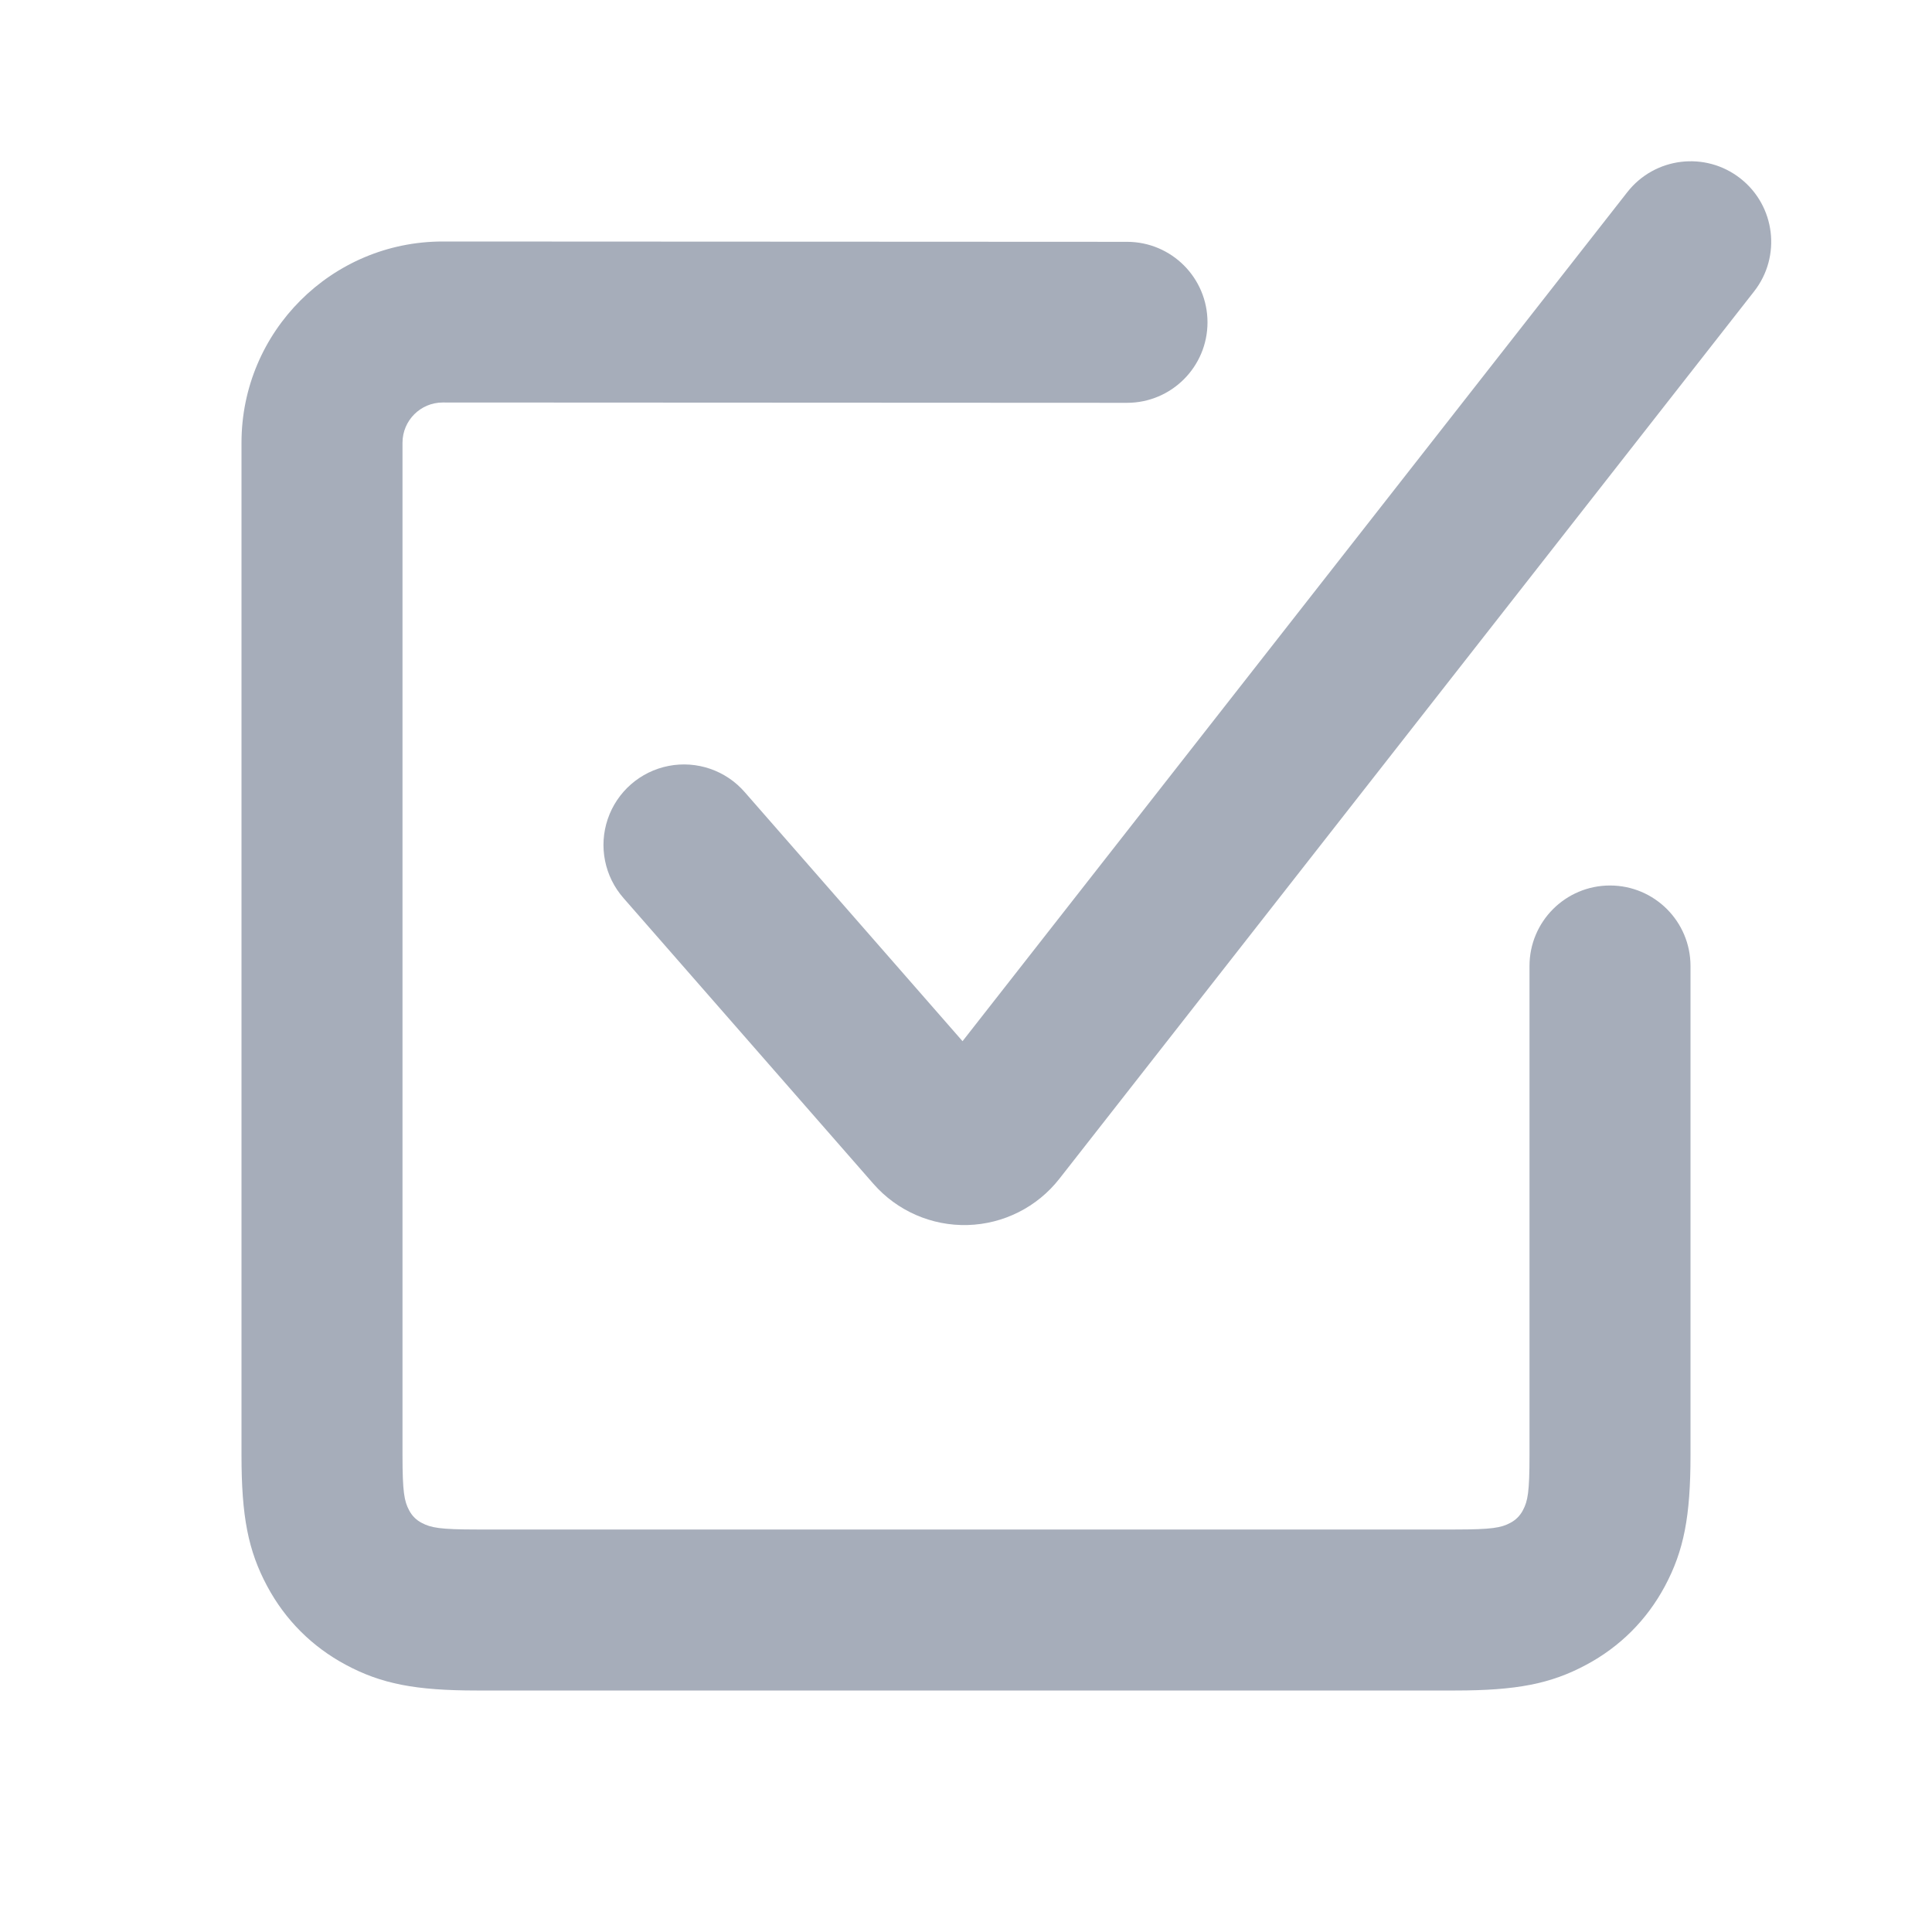
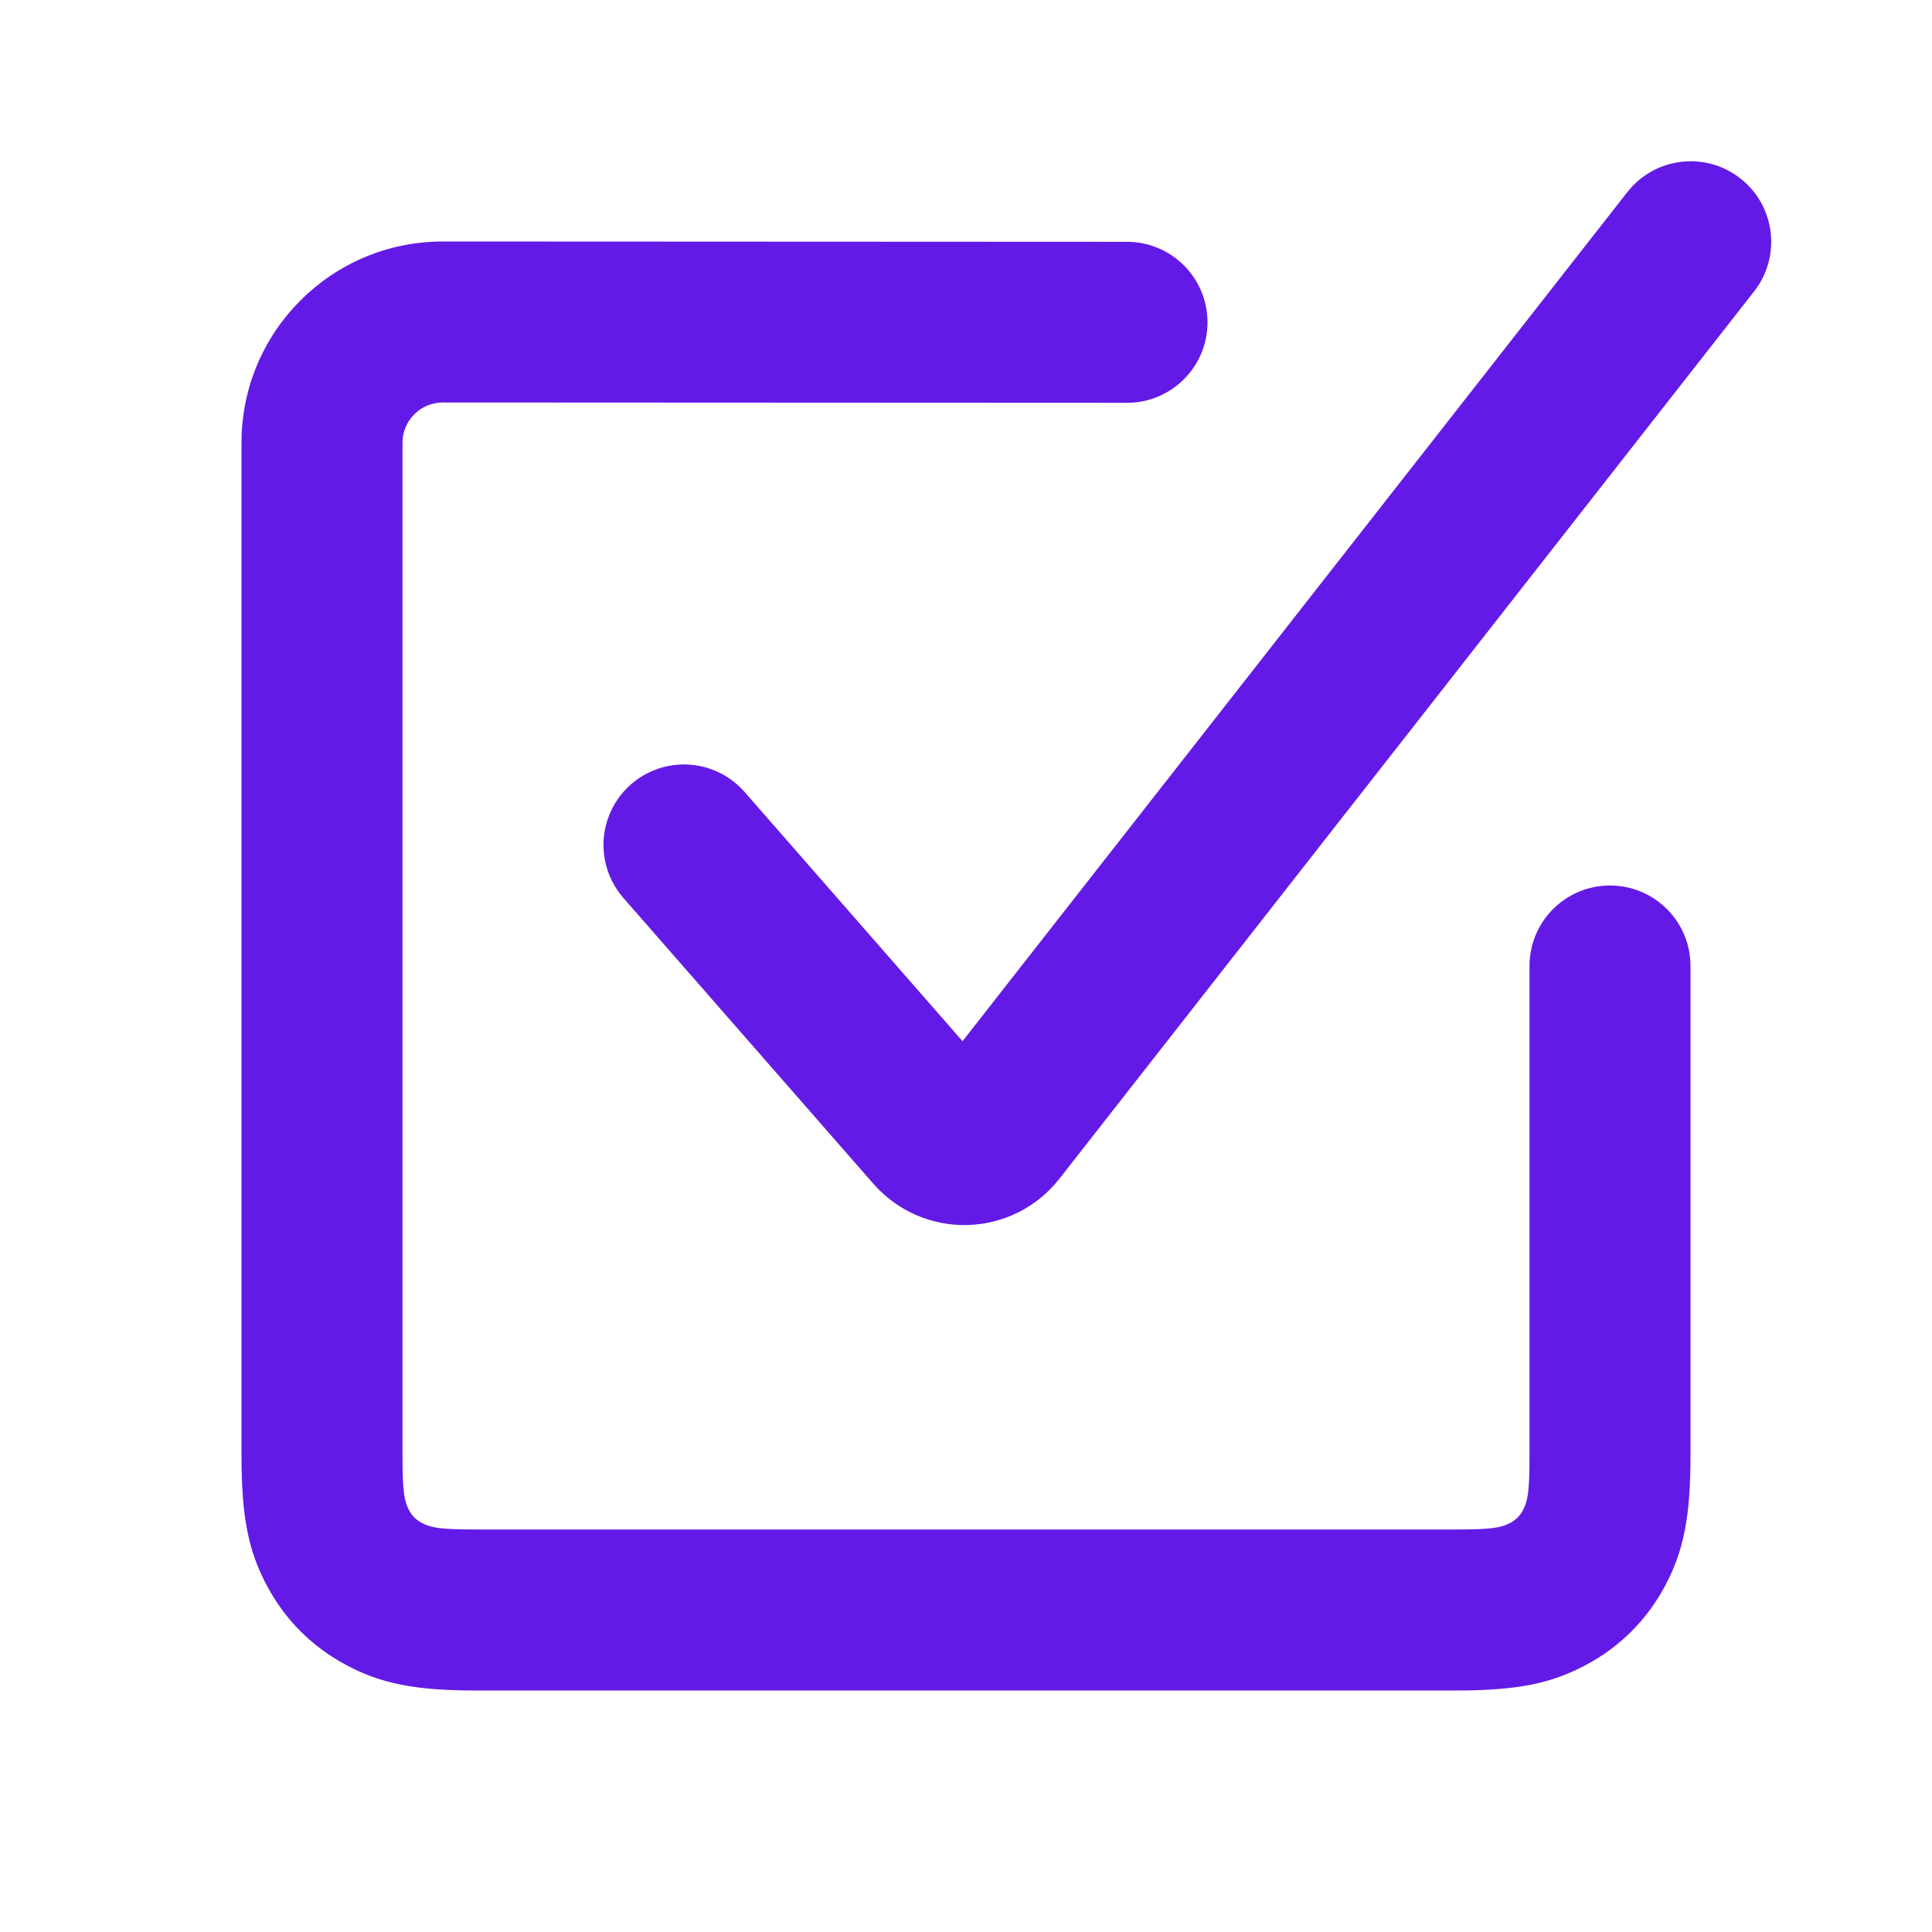
- <svg xmlns="http://www.w3.org/2000/svg" width="20px" height="20px" viewBox="0 0 24 24" fill="none">
-   <path fill-rule="evenodd" clip-rule="evenodd" d="m20.215 2.387-8.258 10.547-2.704-3.092a1 1 0 1 0-1.506 1.316l3.103 3.548a1.5 1.5 0 0 0 2.31-.063L21.79 3.62a1 1 0 1 0-1.575-1.233zM20 11a1 1 0 0 0-1 1v6.077c0 .459-.021.57-.082.684a.364.364 0 0 1-.157.157c-.113.06-.225.082-.684.082H5.923c-.459 0-.57-.022-.684-.082a.363.363 0 0 1-.157-.157c-.06-.113-.082-.225-.082-.684V5.5a.5.5 0 0 1 .5-.5l8.5.004a1 1 0 1 0 0-2L5.5 3A2.5 2.5 0 0 0 3 5.5v12.577c0 .76.082 1.185.319 1.627.224.419.558.753.977.977.442.237.866.319 1.627.319h12.154c.76 0 1.185-.082 1.627-.319.42-.224.754-.558.978-.977.236-.442.318-.866.318-1.627V12a1 1 0 0 0-1-1z" fill="rgb(166, 173, 186)" />
+ <svg xmlns="http://www.w3.org/2000/svg" width="3rem" height="3rem" viewBox="0 0 24 24" fill="none">
+   <path fill-rule="evenodd" clip-rule="evenodd" d="m20.215 2.387-8.258 10.547-2.704-3.092a1 1 0 1 0-1.506 1.316l3.103 3.548a1.5 1.5 0 0 0 2.31-.063L21.79 3.62a1 1 0 1 0-1.575-1.233zM20 11a1 1 0 0 0-1 1v6.077c0 .459-.021.57-.082.684a.364.364 0 0 1-.157.157c-.113.06-.225.082-.684.082H5.923c-.459 0-.57-.022-.684-.082a.363.363 0 0 1-.157-.157c-.06-.113-.082-.225-.082-.684V5.5a.5.5 0 0 1 .5-.5l8.5.004a1 1 0 1 0 0-2L5.5 3A2.5 2.5 0 0 0 3 5.5v12.577c0 .76.082 1.185.319 1.627.224.419.558.753.977.977.442.237.866.319 1.627.319h12.154c.76 0 1.185-.082 1.627-.319.42-.224.754-.558.978-.977.236-.442.318-.866.318-1.627V12a1 1 0 0 0-1-1z" fill="rgb(100, 26, 230)" />
</svg>
